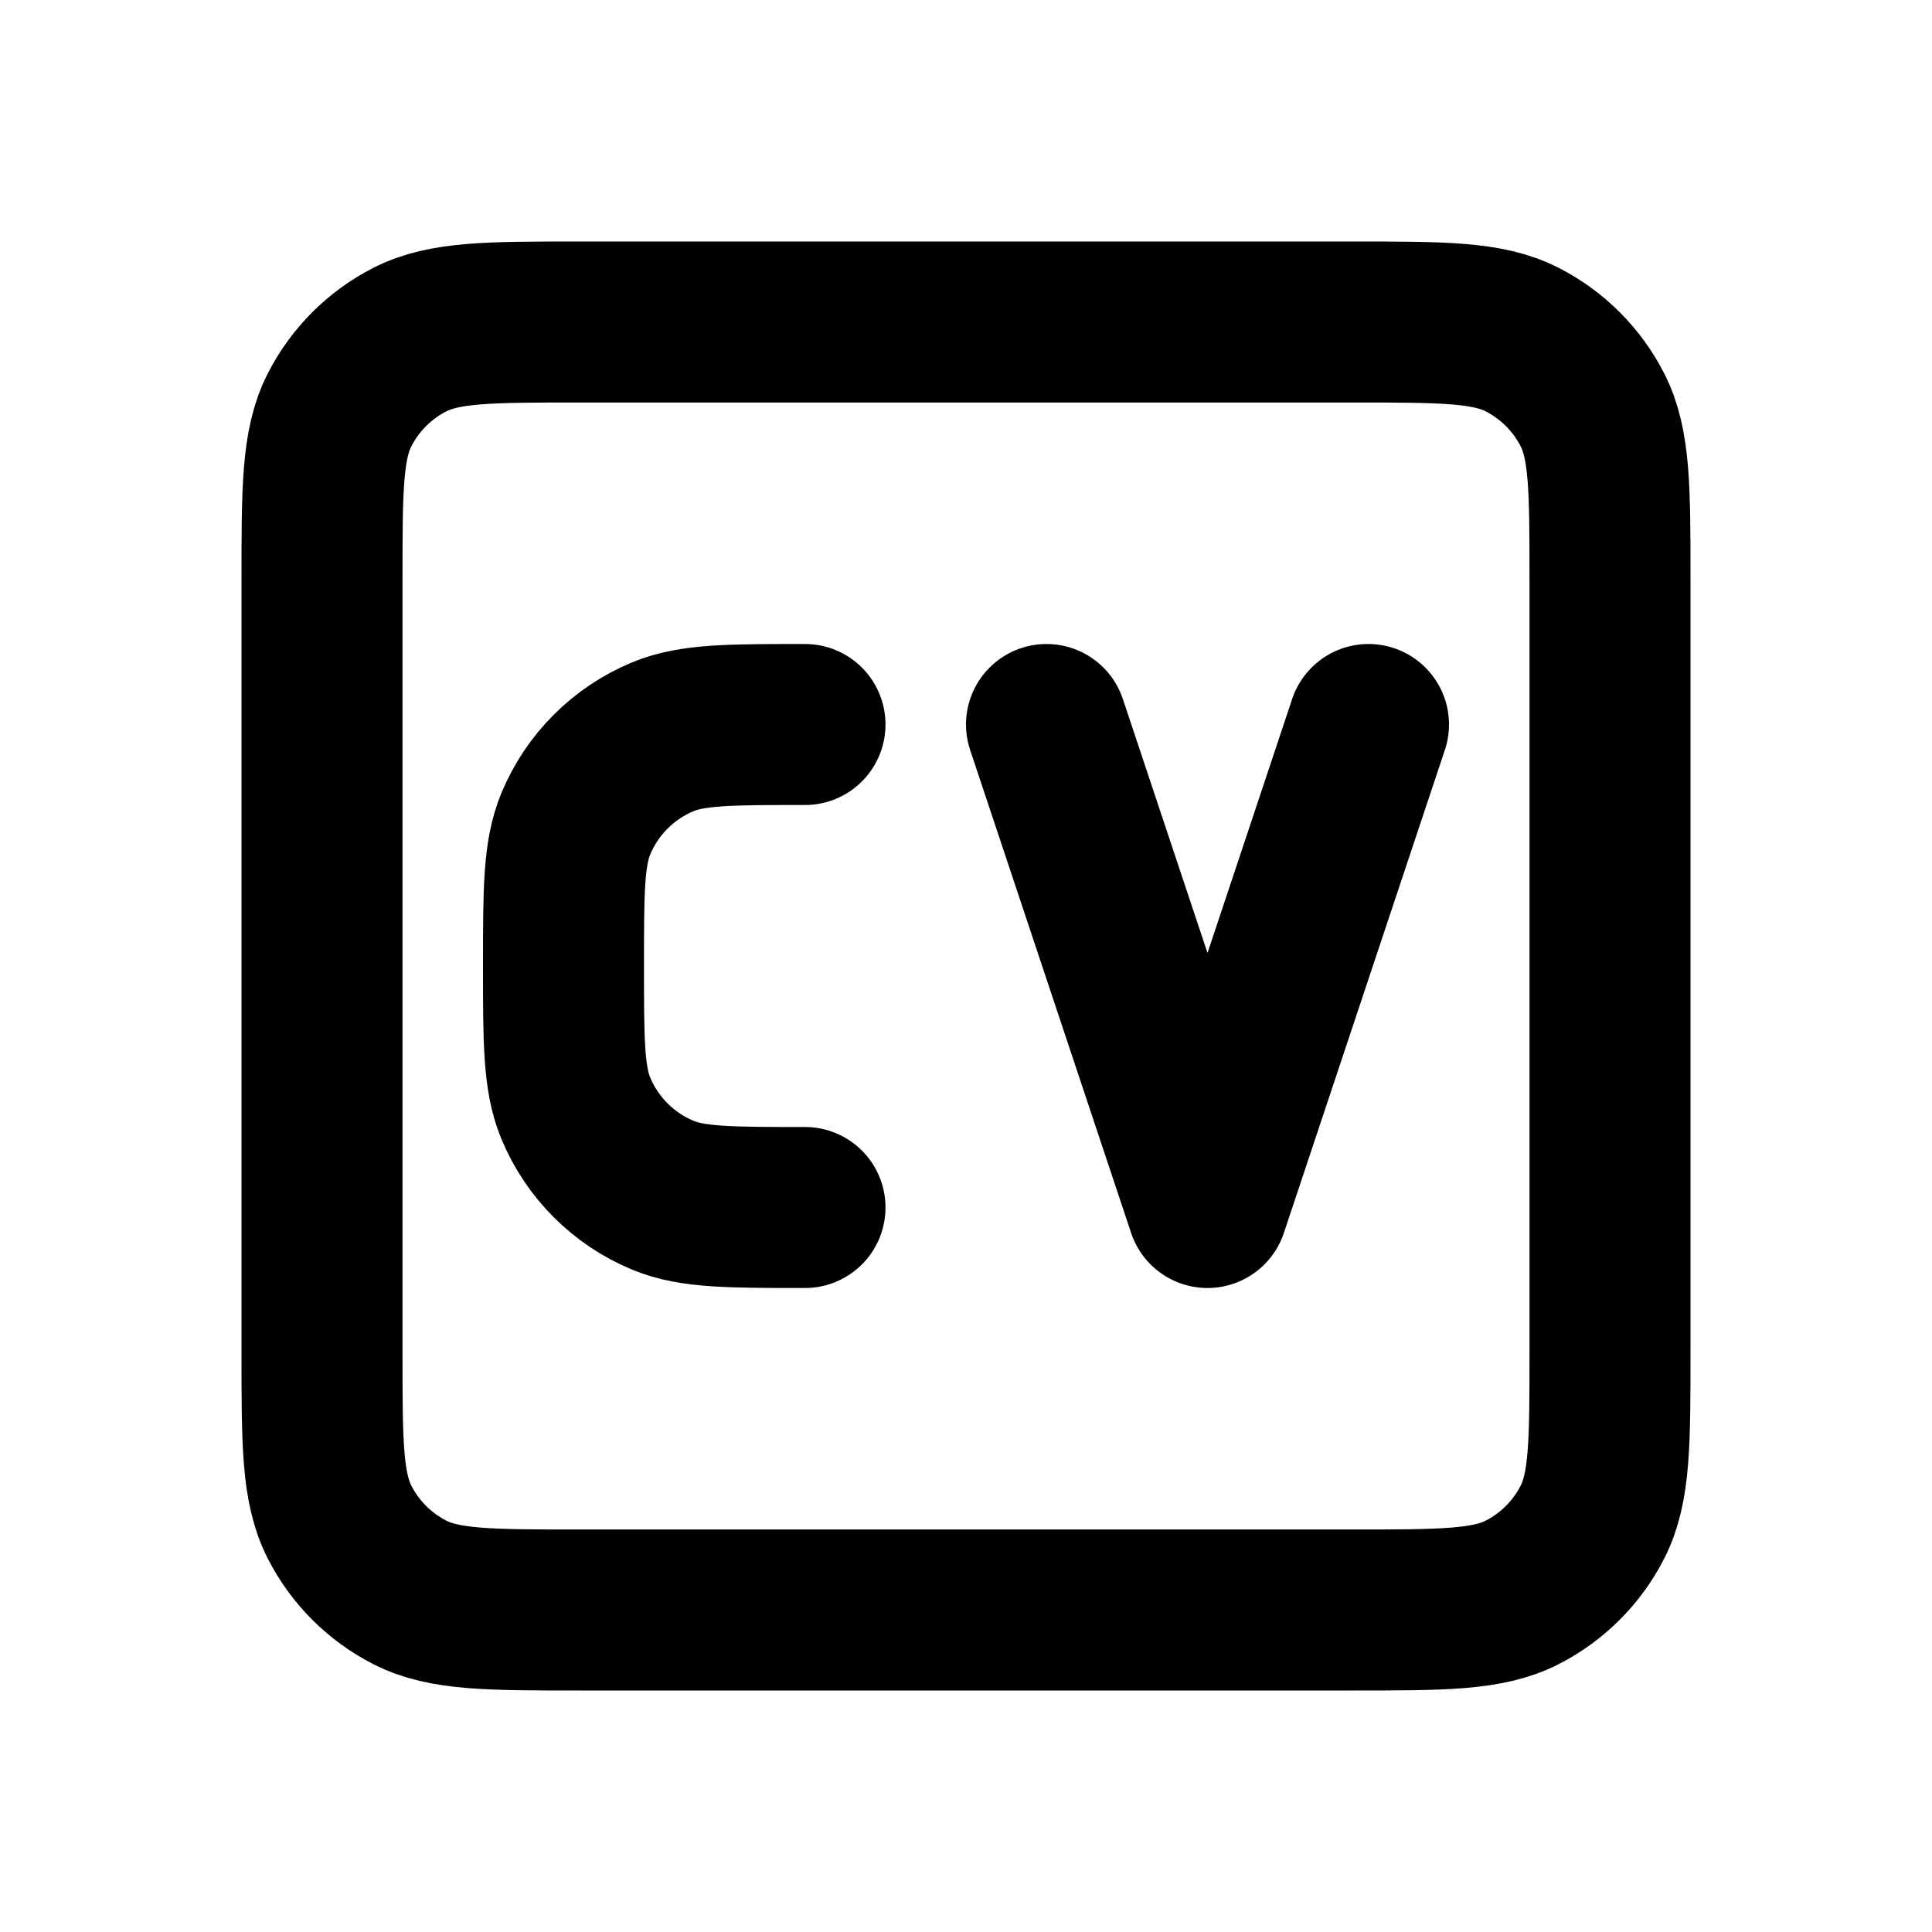
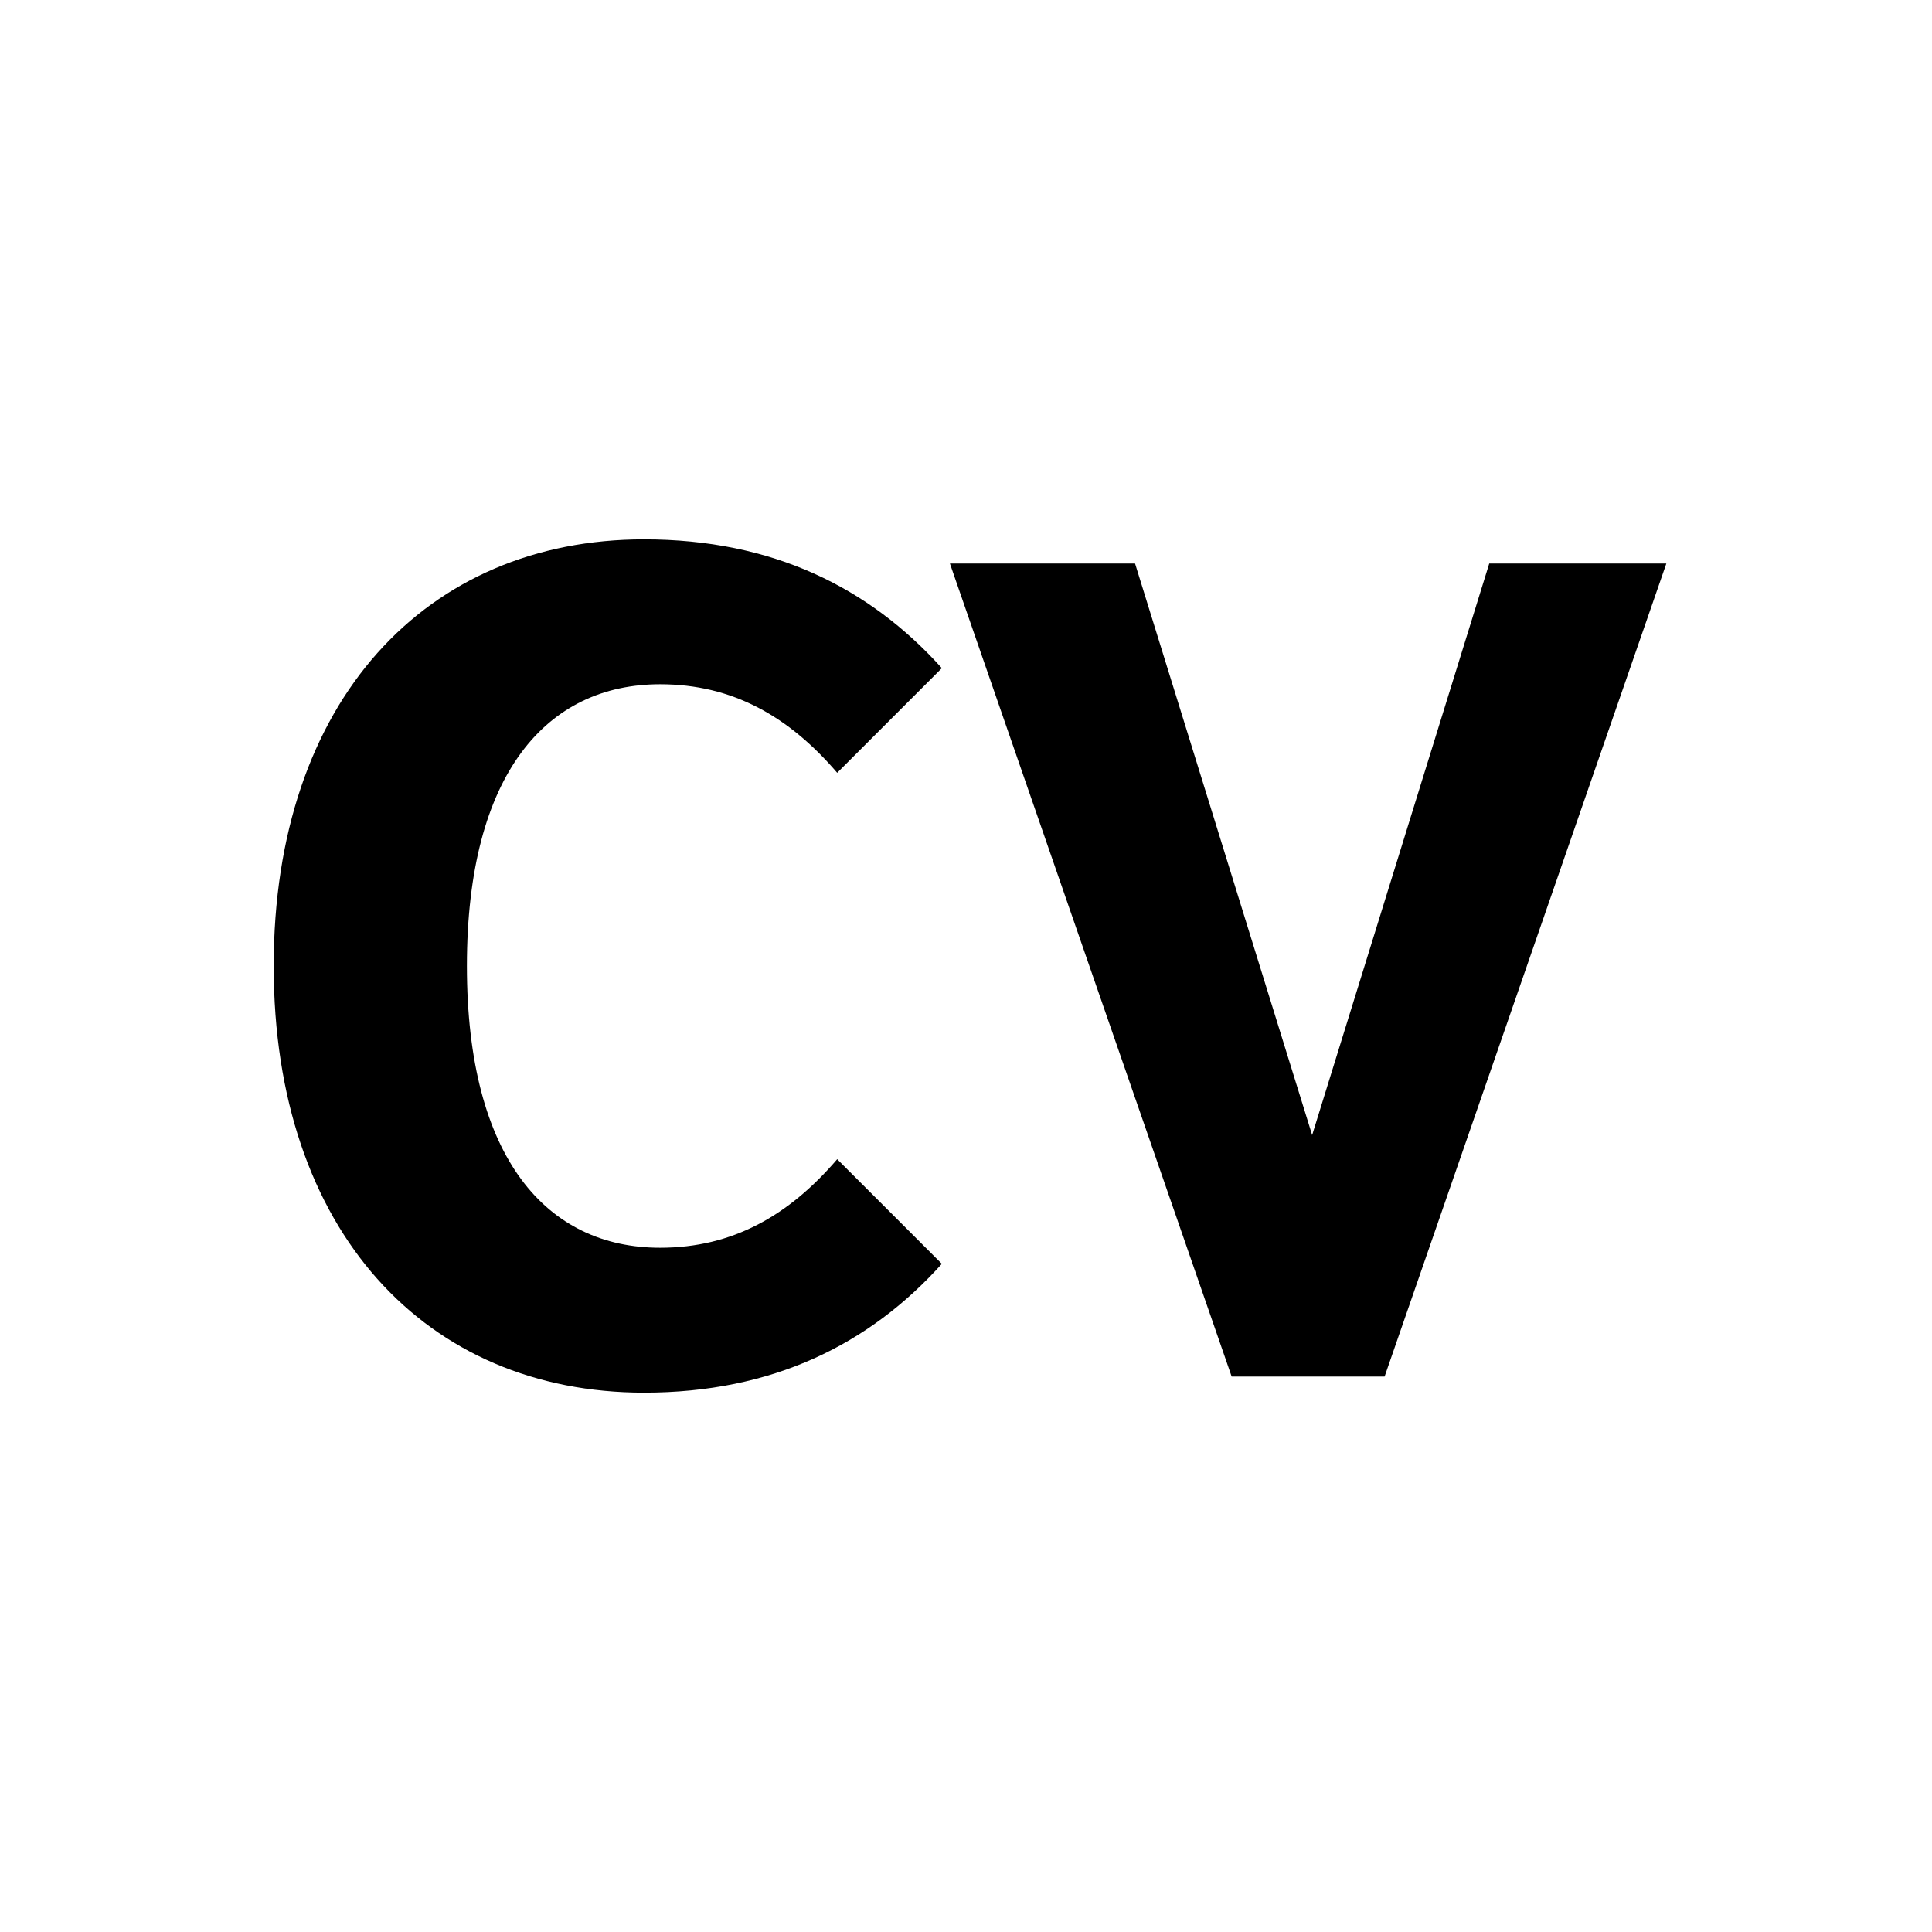
- <svg xmlns="http://www.w3.org/2000/svg" width="800px" height="800px" viewBox="0 0 24 24" fill="none">
-   <path d="M13 9L15 15L17 9M10 15C9.068 15 8.602 15 8.235 14.848C7.745 14.645 7.355 14.255 7.152 13.765C7 13.398 7 12.932 7 12C7 11.068 7 10.602 7.152 10.235C7.355 9.745 7.745 9.355 8.235 9.152C8.602 9 9.068 9 10 9M7.2 20H16.8C17.92 20 18.48 20 18.908 19.782C19.284 19.59 19.59 19.284 19.782 18.908C20 18.48 20 17.92 20 16.8V7.2C20 6.08 20 5.52 19.782 5.092C19.59 4.716 19.284 4.41 18.908 4.218C18.48 4 17.92 4 16.8 4H7.2C6.08 4 5.52 4 5.092 4.218C4.716 4.41 4.41 4.716 4.218 5.092C4 5.52 4 6.08 4 7.2V16.8C4 17.92 4 18.48 4.218 18.908C4.41 19.284 4.716 19.59 5.092 19.782C5.52 20 6.08 20 7.2 20Z" stroke="#000000" stroke-width="2" stroke-linecap="round" stroke-linejoin="round" />
+ <svg xmlns="http://www.w3.org/2000/svg" viewBox="0 0 24 24" aria-hidden="true">
+   <path d="M8.2 8.5C6.8 8.5 5.8 9.6 5.8 12s1 3.5 2.4 3.5c.9 0 1.6-.4 2.2-1.1l1.3 1.3c-.9 1-2.1 1.6-3.7 1.6-2.7 0-4.6-2-4.6-5.3s1.9-5.3 4.6-5.3c1.6 0 2.8.6 3.7 1.6l-1.3 1.3c-.6-.7-1.3-1.1-2.2-1.1Zm7.1 8.6L11.8 7h2.3l2.2 7.1L18.5 7h2.2l-3.5 10.1h-1.9Z" fill="currentColor" />
</svg>
